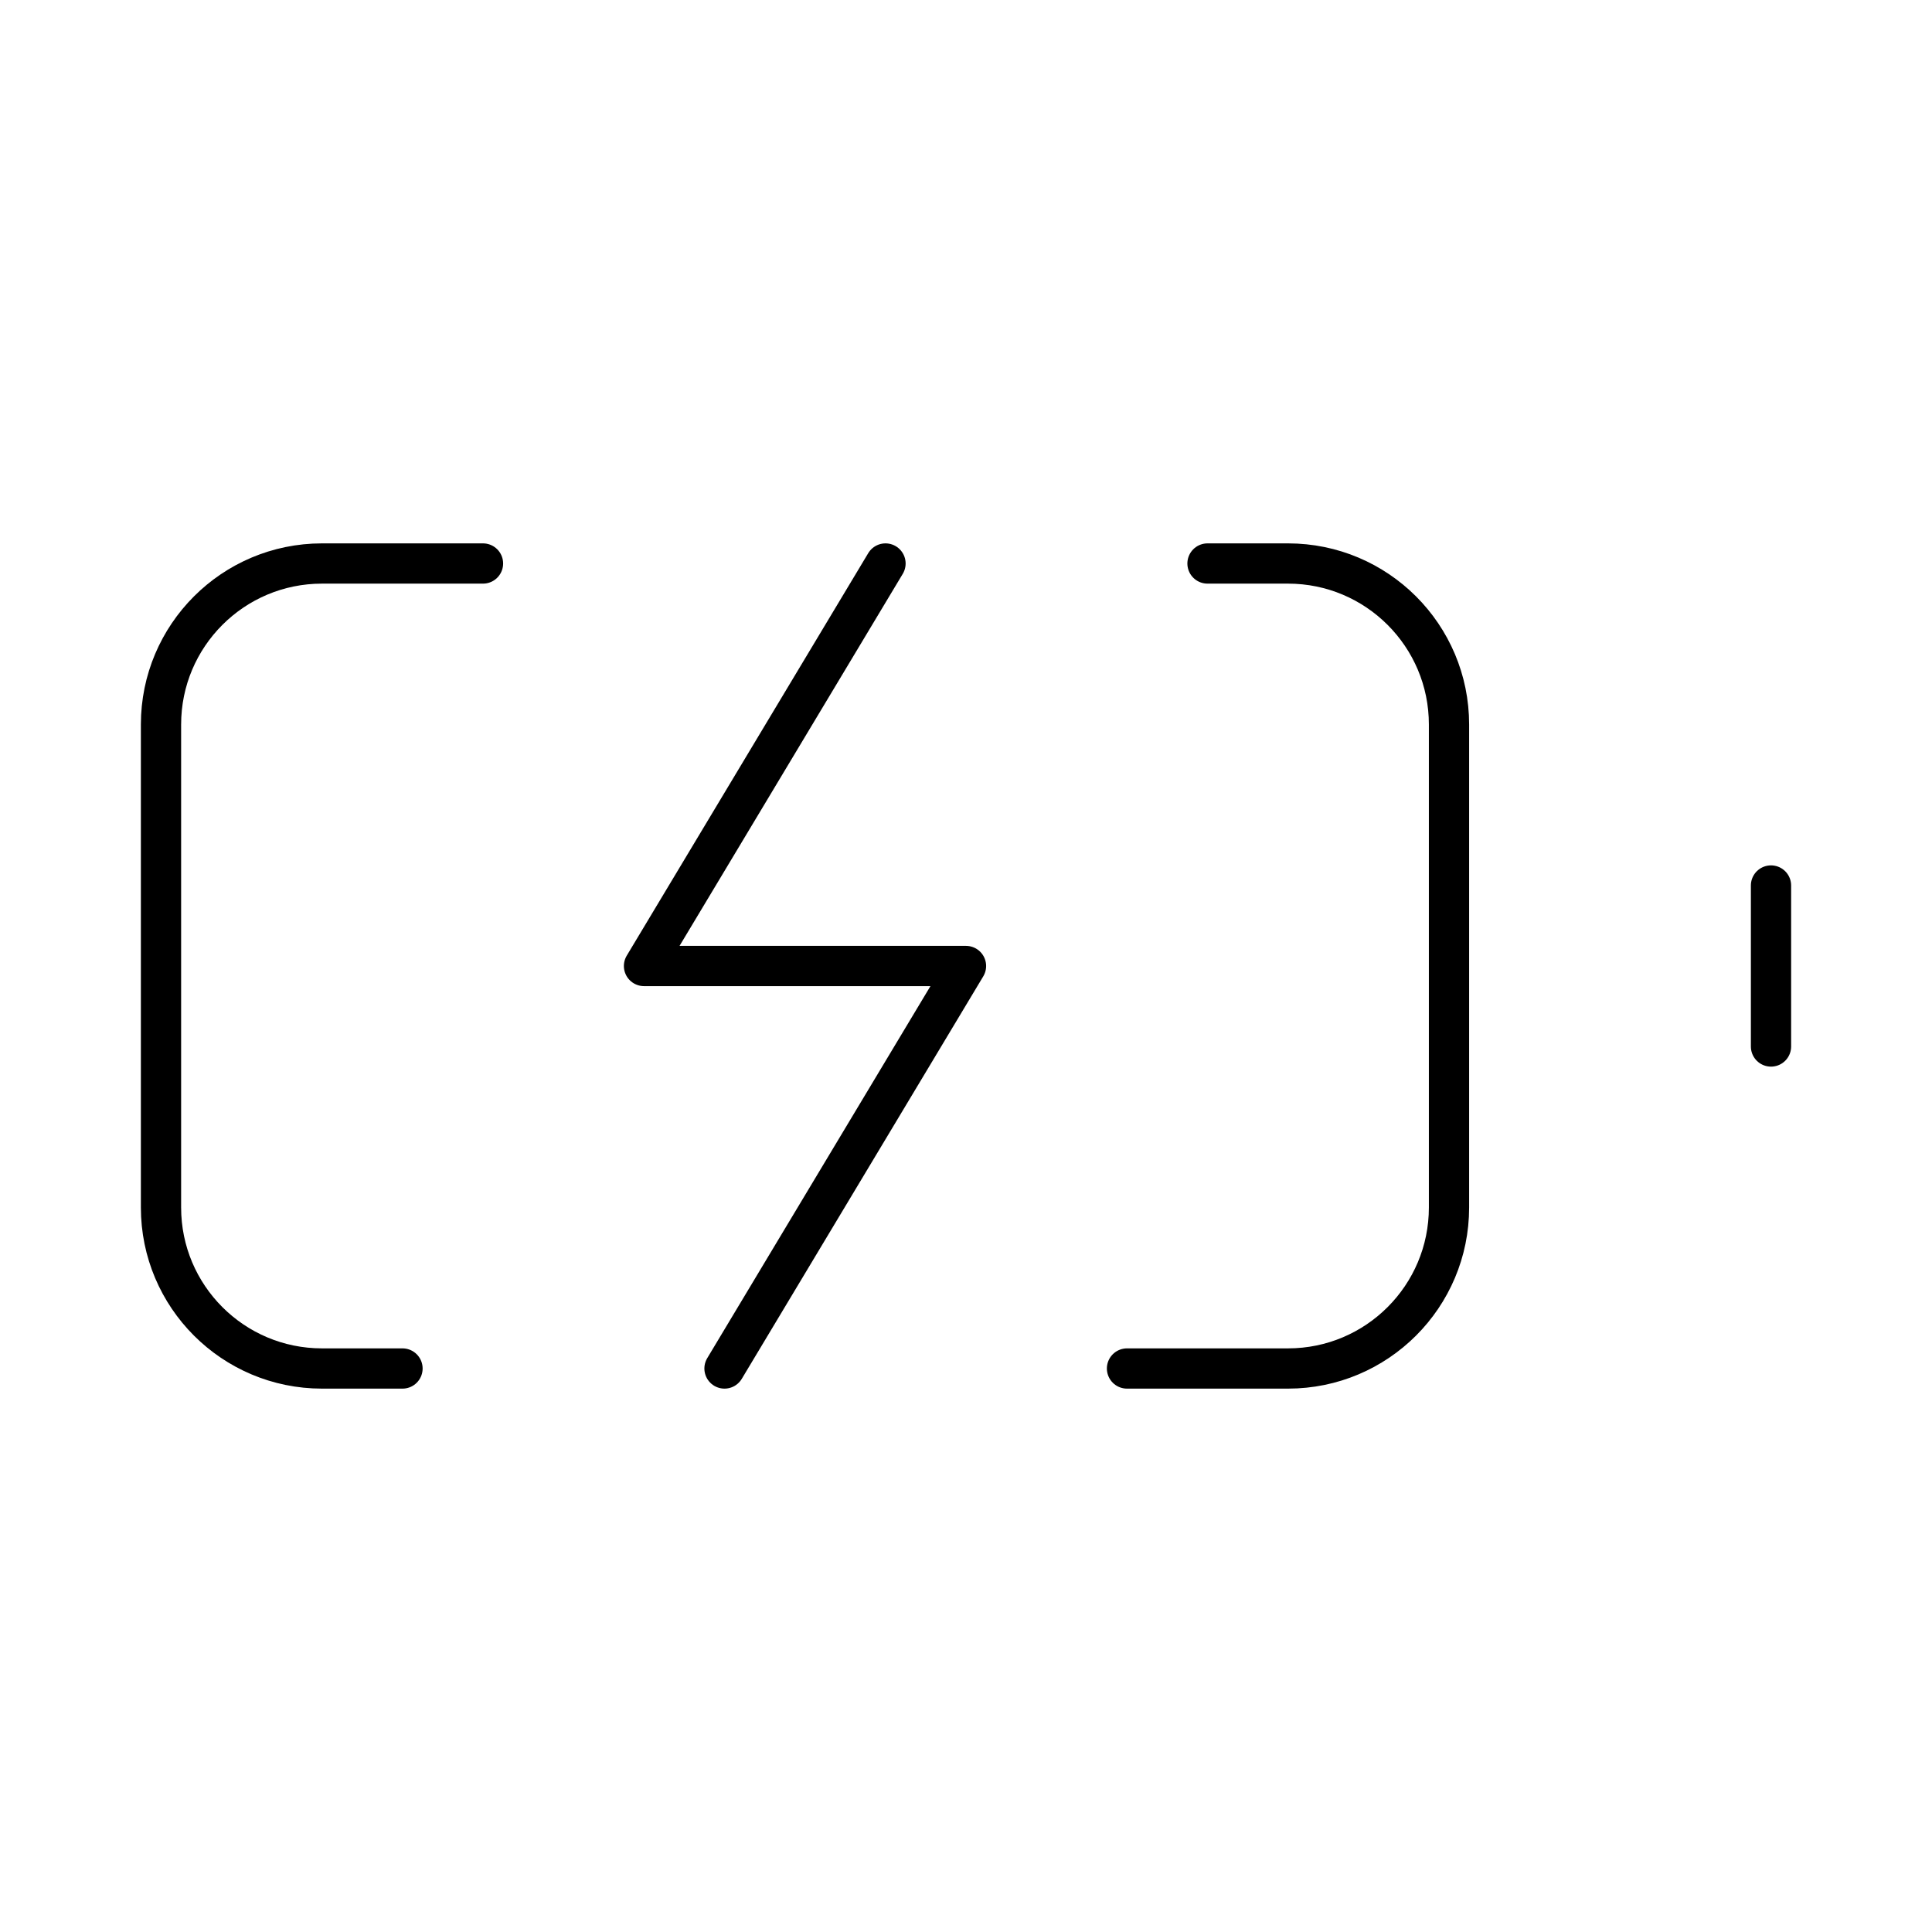
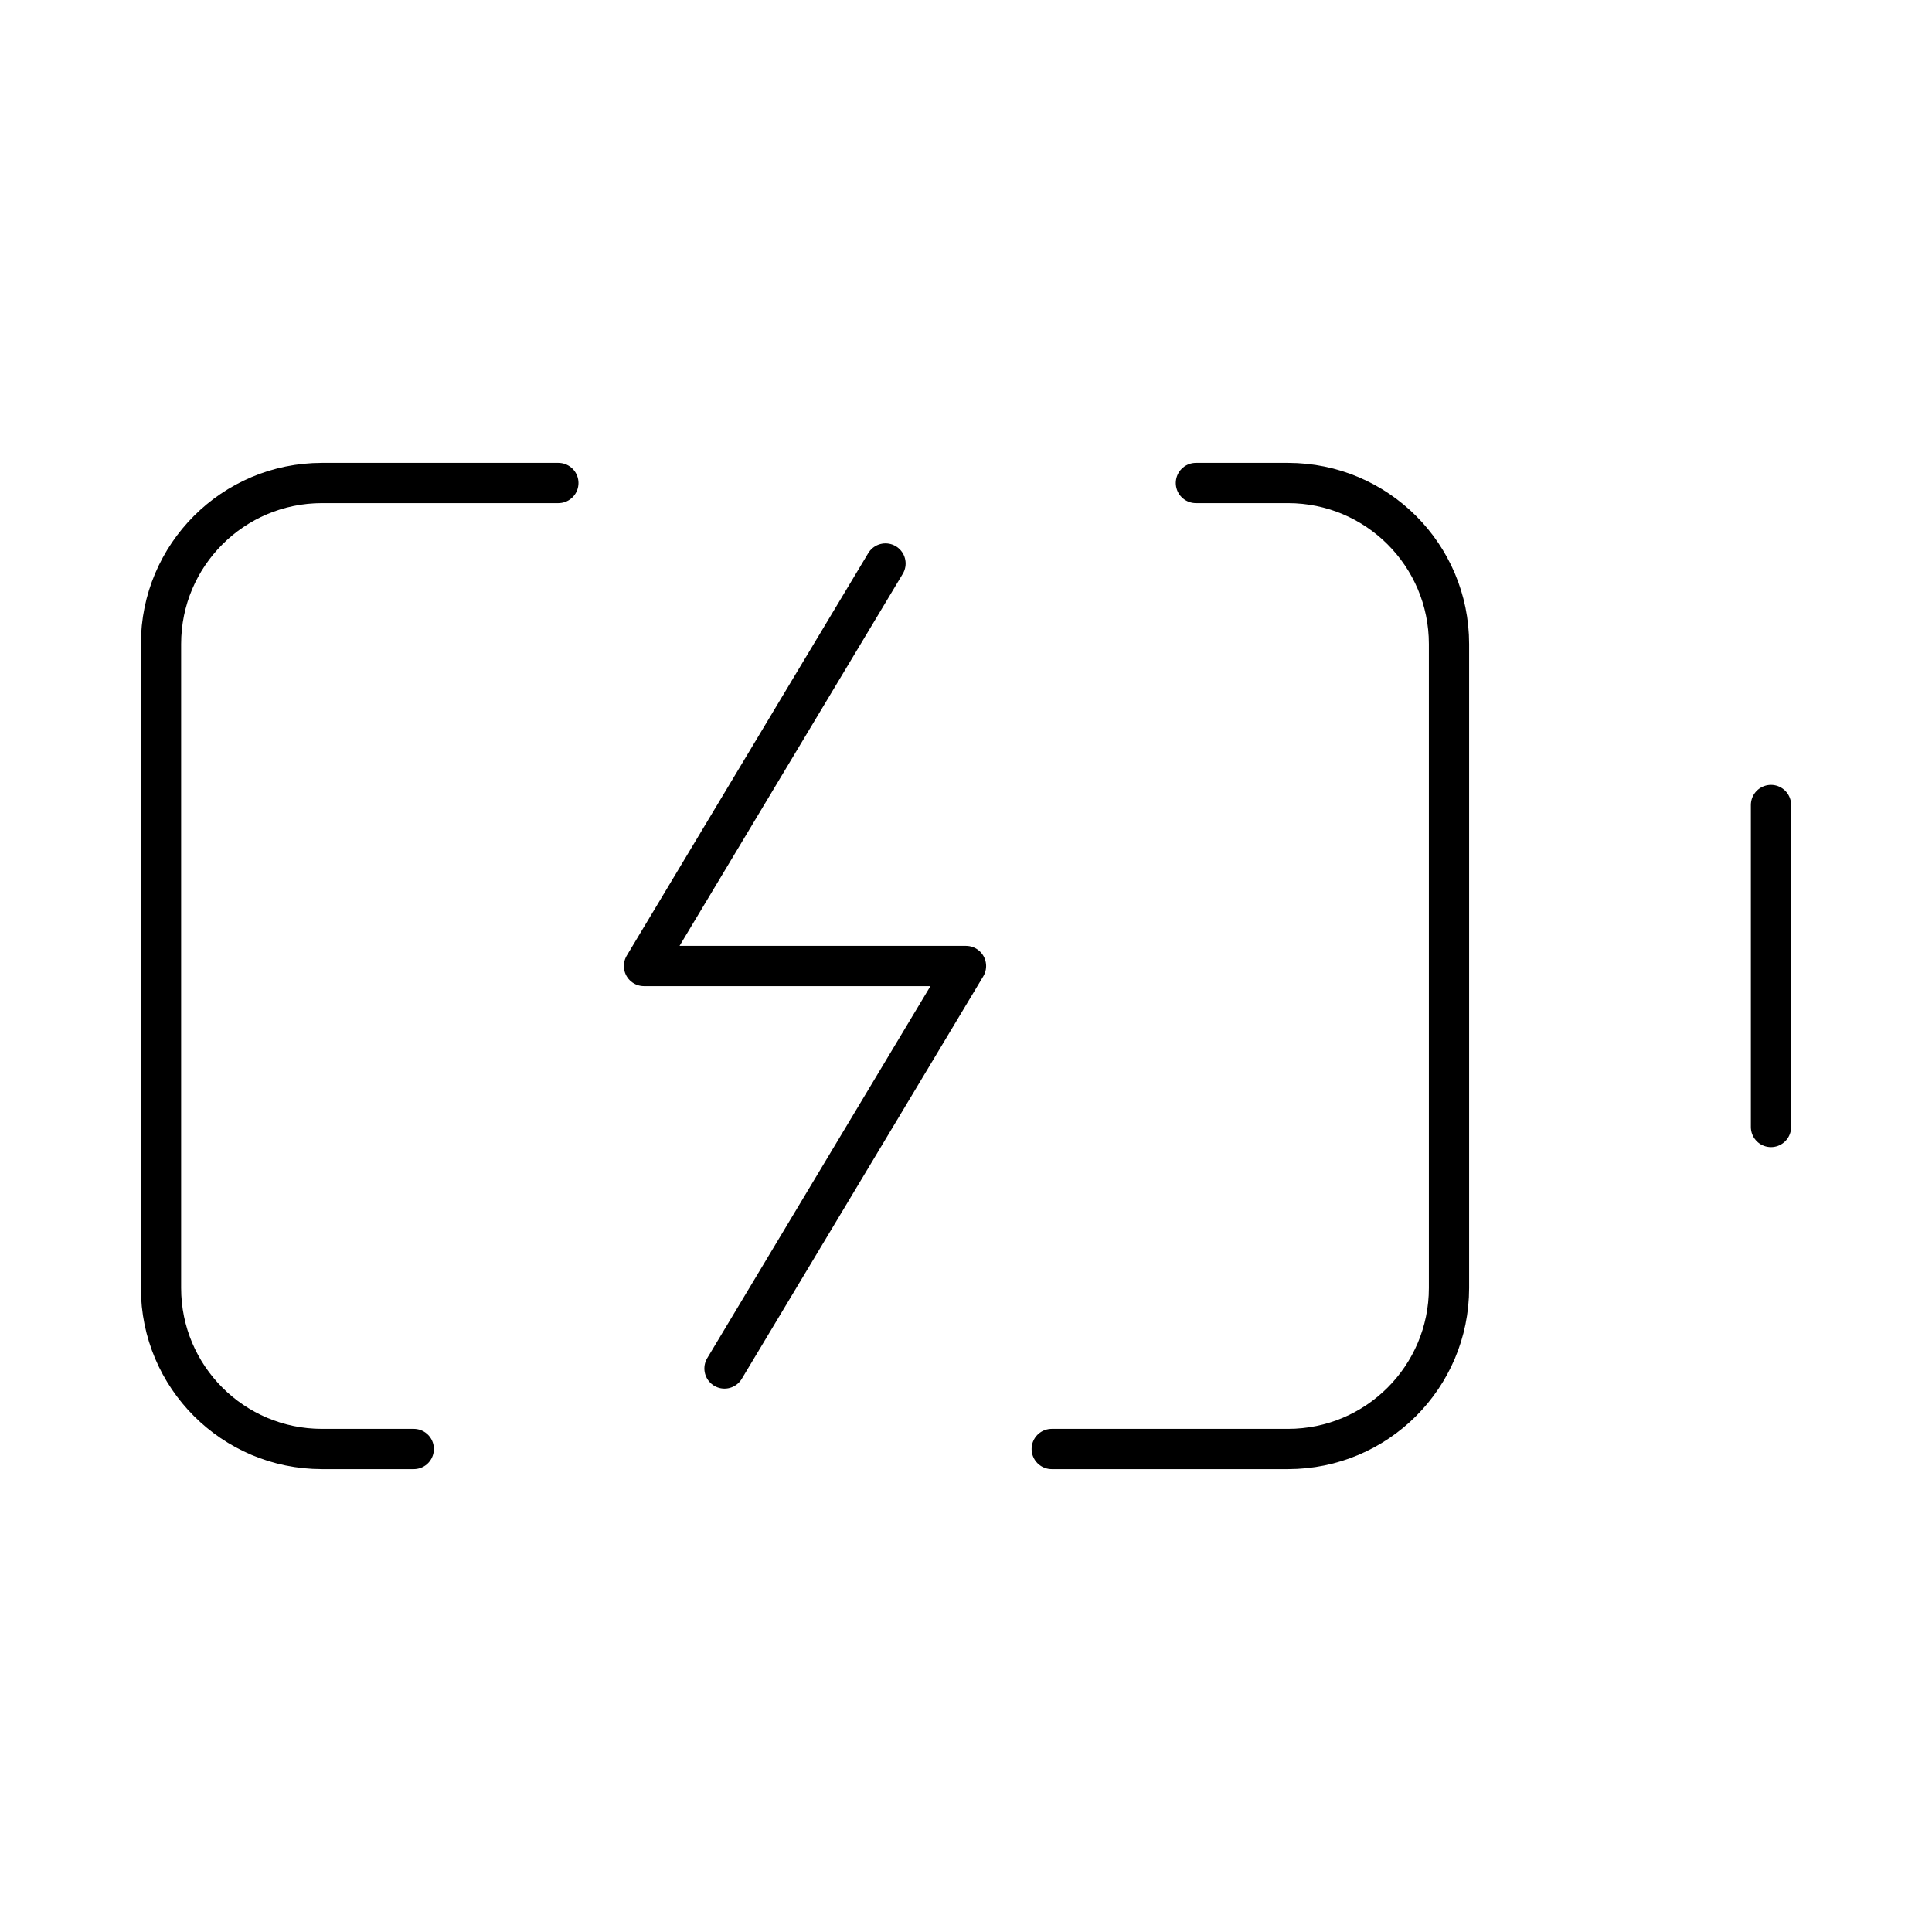
<svg xmlns="http://www.w3.org/2000/svg" width="24" height="24" viewBox="0 0 24 24" fill="none" stroke="currentColor" stroke-width=".5" stroke-linecap="round" stroke-linejoin="round">
-   <path d="M15 7h1a2 2 0 0 1 2 2v6a2 2 0 0 1-2 2h-2" />
-   <path d="M6 7H4a2 2 0 0 0-2 2v6a2 2 0 0 0 2 2h1" />
  <path d="m11 7-3 5h4l-3 5" />
-   <line x1="22" x2="22" y1="11" y2="13" />
+   <path d="M14.856 6H16a2 2 0 0 1 2 2v8a2 2 0 0 1-2 2h-2.935" />
+   <path d="M22 14v-4" />
+   <path d="M5.14 18H4a2 2 0 0 1-2-2V8a2 2 0 0 1 2-2h2.936" />
</svg>
